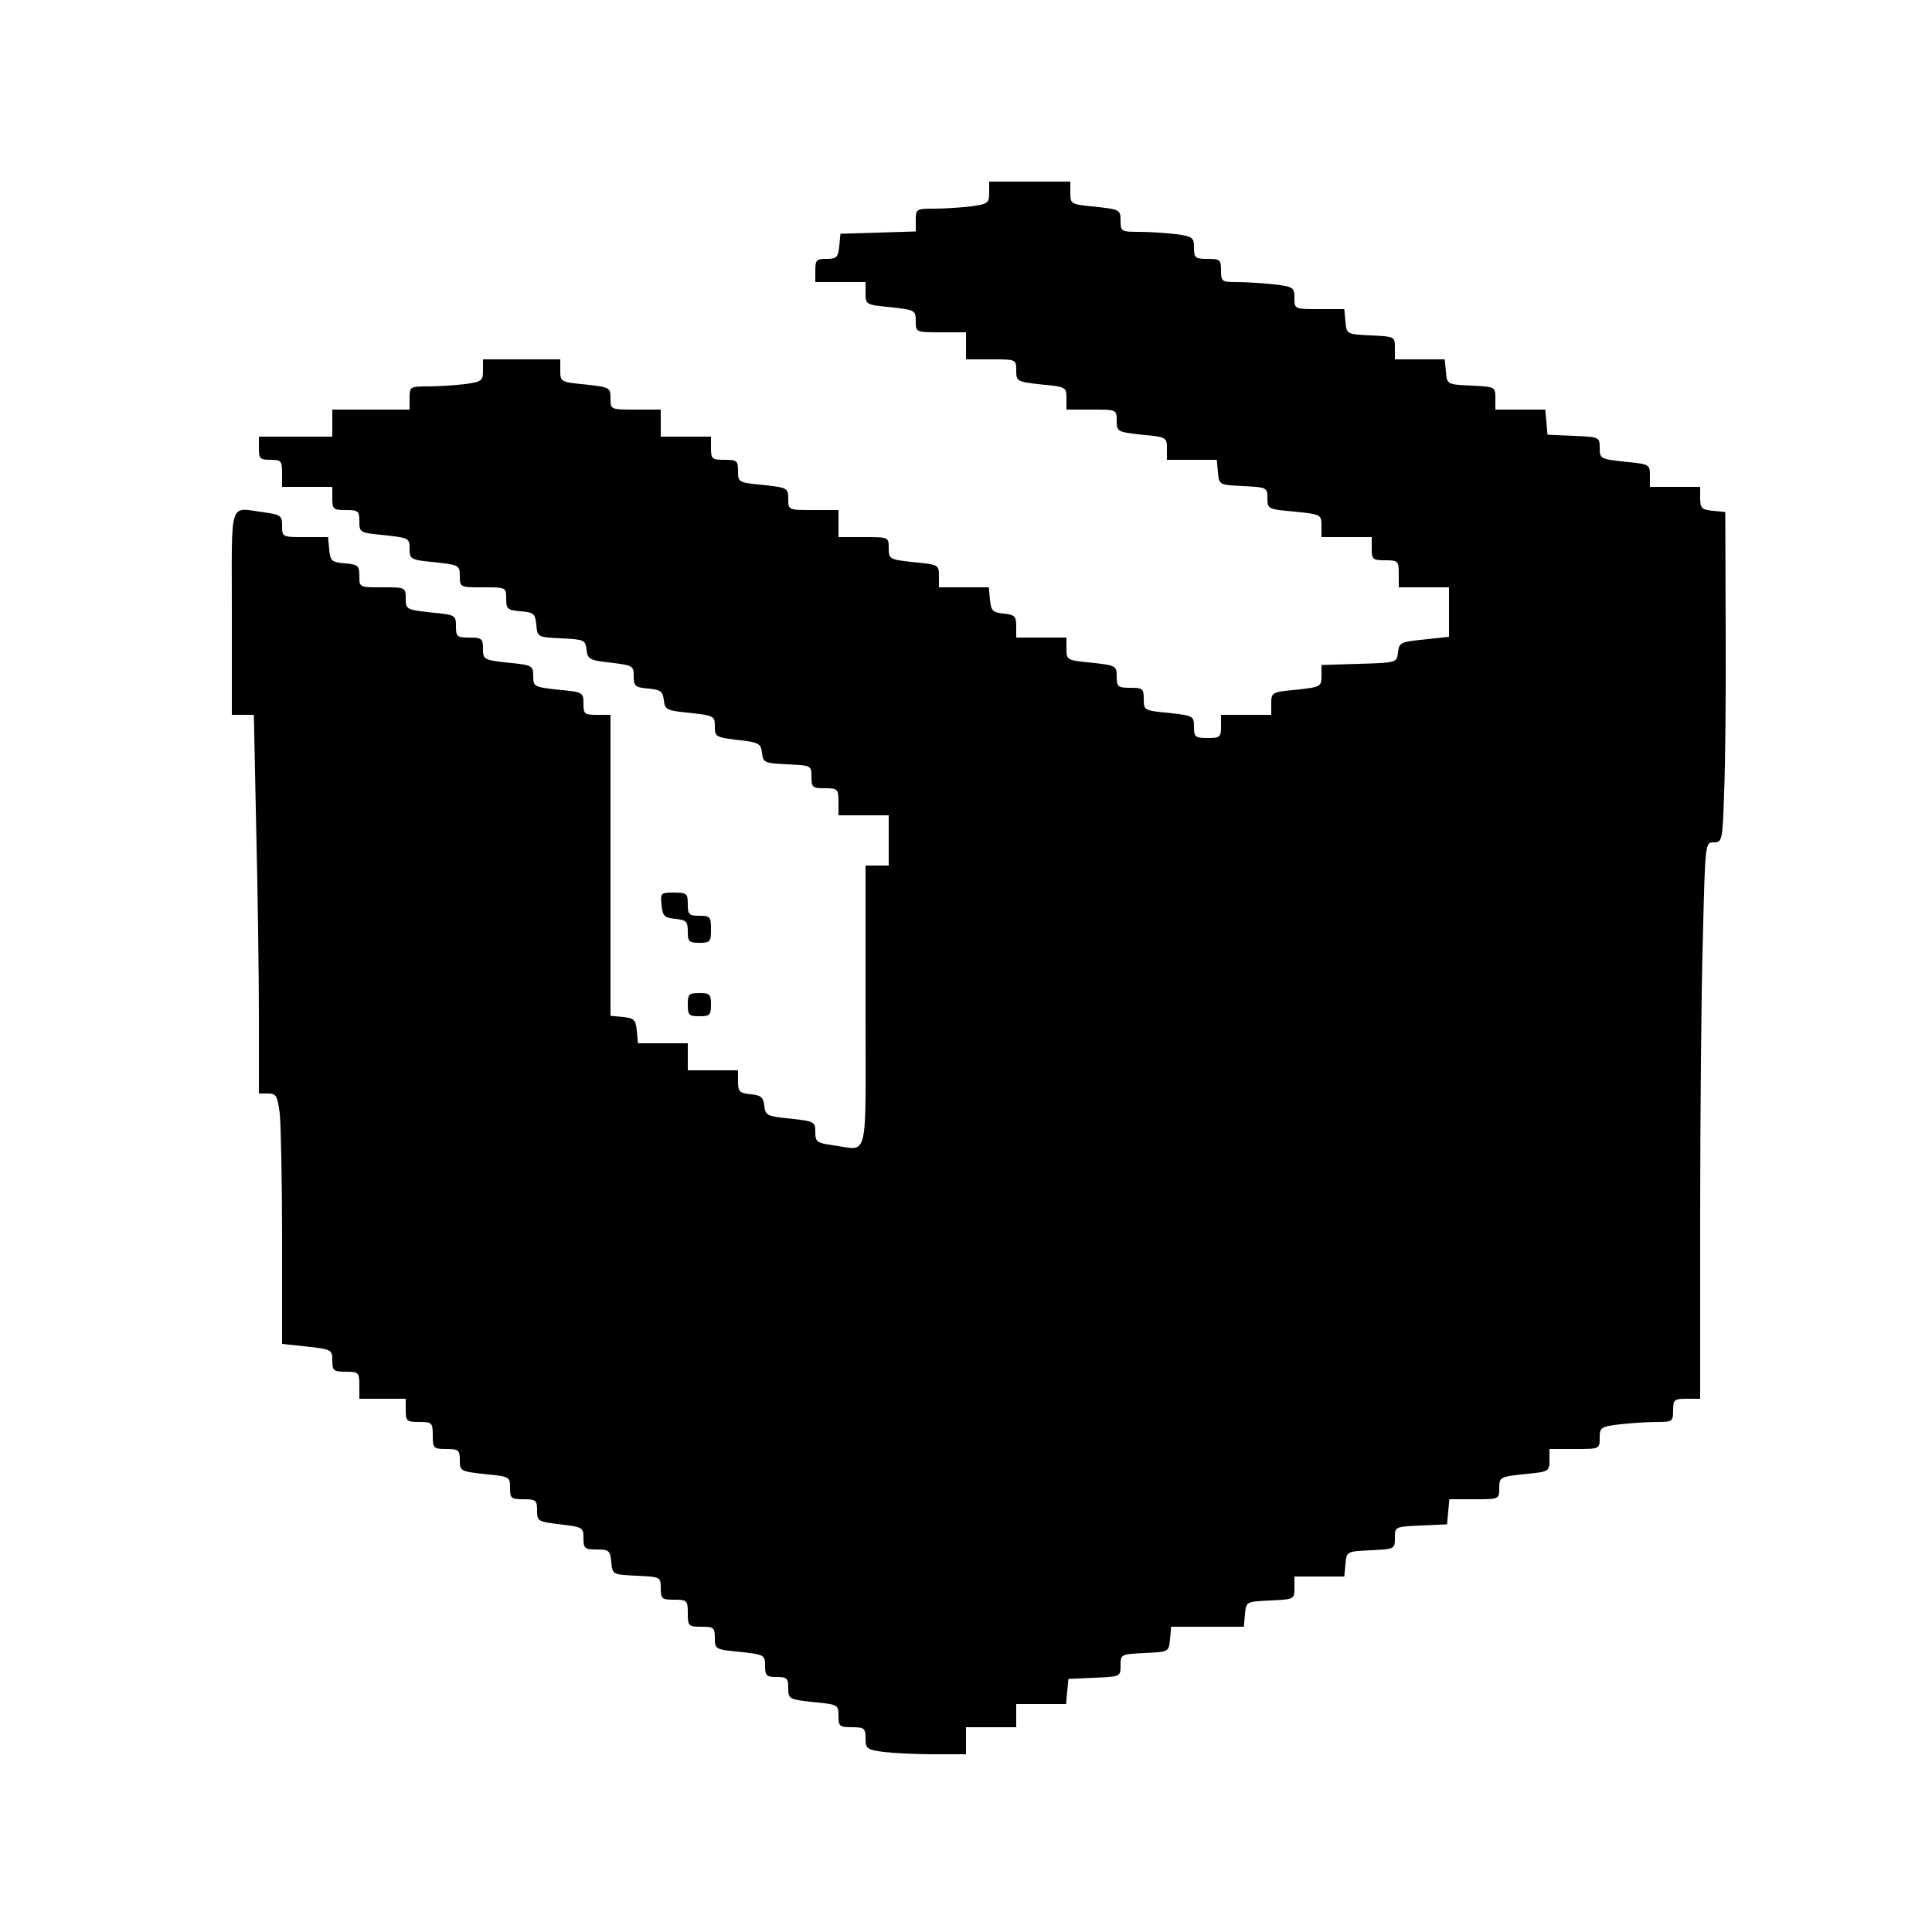
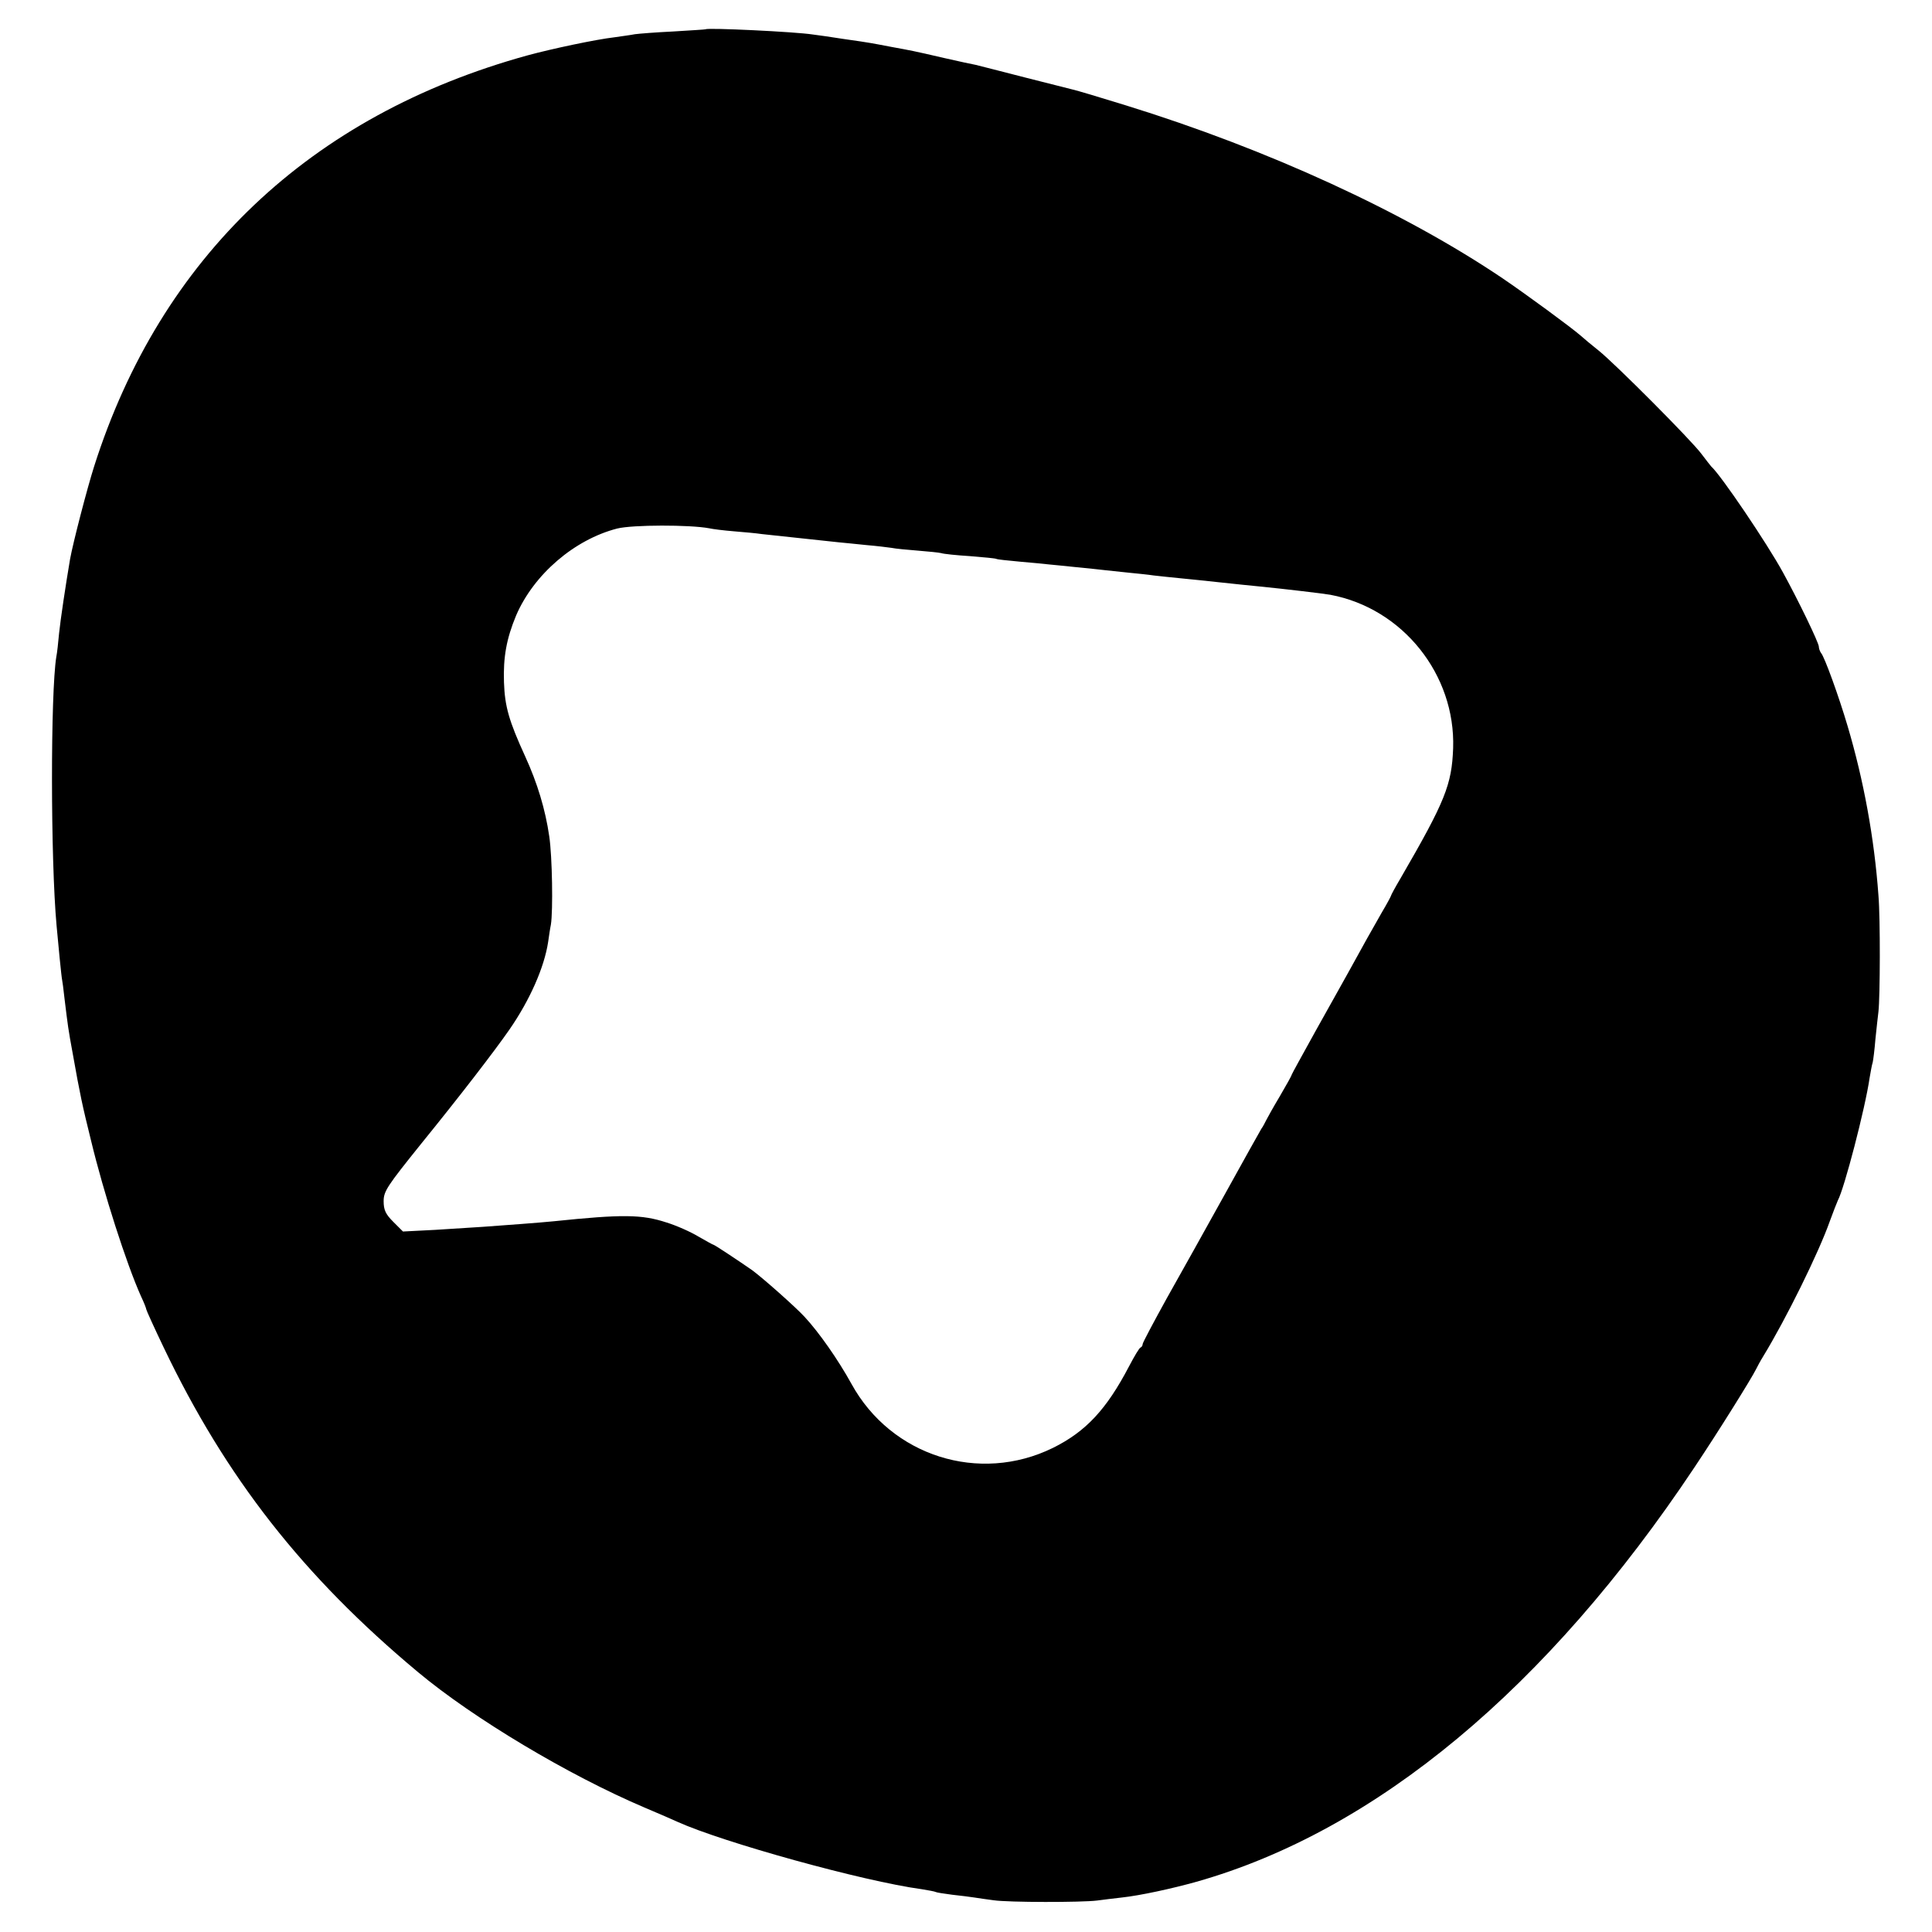
- <svg xmlns="http://www.w3.org/2000/svg" version="1.0" width="500pt" height="500pt" viewBox="0 0 500 500" preserveAspectRatio="xMidYMid meet">
-   <g transform="translate(0,500) scale(0.1,-0.1)" fill="#000000" stroke="none">
-     <path d="M2560 4501 c0 -26 -3 -29 -46 -35 -26 -3 -69 -6 -95 -6 -48 0 -49 -1 -49 -30 l0 -29 -97 -3 -98 -3 -3 -32 c-3 -29 -7 -33 -33 -33 -26 0 -29 -3 -29 -30 l0 -30 65 0 65 0 0 -29 c0 -29 1 -30 65 -36 63 -7 65 -8 65 -36 0 -29 0 -29 65 -29 l65 0 0 -35 0 -35 65 0 c65 0 65 0 65 -29 0 -28 2 -29 65 -36 64 -6 65 -7 65 -36 l0 -29 65 0 c65 0 65 0 65 -29 0 -28 2 -29 65 -36 64 -6 65 -7 65 -36 l0 -29 64 0 65 0 3 -32 c3 -33 3 -33 66 -36 61 -3 62 -4 62 -31 0 -28 1 -29 70 -35 69 -7 70 -8 70 -37 l0 -29 65 0 65 0 0 -30 c0 -28 3 -30 35 -30 33 0 35 -2 35 -35 l0 -35 65 0 65 0 0 -64 0 -64 -64 -7 c-61 -6 -65 -8 -68 -33 -3 -27 -3 -27 -100 -30 l-98 -3 0 -28 c0 -28 -2 -29 -65 -36 -64 -6 -65 -7 -65 -36 l0 -29 -65 0 -65 0 0 -30 c0 -28 -3 -30 -35 -30 -32 0 -35 3 -35 29 0 28 -2 29 -65 36 -64 6 -65 7 -65 36 0 27 -3 29 -35 29 -32 0 -35 3 -35 29 0 28 -2 29 -65 36 -64 6 -65 7 -65 36 l0 29 -65 0 -65 0 0 29 c0 26 -4 30 -32 33 -29 3 -33 7 -36 36 l-3 32 -65 0 -64 0 0 29 c0 29 -1 30 -65 36 -63 7 -65 8 -65 36 0 29 0 29 -65 29 l-65 0 0 35 0 35 -65 0 c-65 0 -65 0 -65 29 0 28 -2 29 -65 36 -64 6 -65 7 -65 36 0 27 -3 29 -35 29 -32 0 -35 2 -35 30 l0 30 -65 0 -65 0 0 35 0 35 -65 0 c-65 0 -65 0 -65 29 0 28 -2 29 -65 36 -64 6 -65 7 -65 36 l0 29 -100 0 -100 0 0 -29 c0 -26 -3 -29 -46 -35 -26 -3 -69 -6 -95 -6 -48 0 -49 -1 -49 -30 l0 -30 -100 0 -100 0 0 -35 0 -35 -95 0 -95 0 0 -30 c0 -27 3 -30 30 -30 28 0 30 -3 30 -35 l0 -35 65 0 65 0 0 -30 c0 -28 3 -30 35 -30 32 0 35 -2 35 -29 0 -29 1 -30 65 -36 63 -7 65 -8 65 -35 0 -27 2 -29 65 -35 63 -7 65 -8 65 -36 0 -29 1 -29 60 -29 60 0 60 0 60 -29 0 -27 3 -30 38 -33 34 -3 37 -6 40 -35 3 -32 3 -32 65 -35 59 -3 62 -4 65 -30 3 -24 8 -27 63 -33 57 -7 59 -8 59 -35 0 -26 4 -29 38 -32 32 -3 37 -7 40 -30 3 -25 7 -27 68 -33 62 -7 64 -8 64 -35 0 -27 3 -28 59 -35 55 -6 60 -9 63 -33 3 -26 6 -27 66 -30 61 -3 62 -3 62 -32 0 -28 3 -30 35 -30 33 0 35 -2 35 -35 l0 -35 65 0 65 0 0 -65 0 -65 -30 0 -30 0 0 -365 c0 -412 10 -371 -84 -359 -42 6 -46 9 -46 34 0 27 -2 28 -64 35 -61 6 -65 8 -68 33 -2 22 -9 28 -35 30 -29 3 -33 7 -33 33 l0 29 -65 0 -65 0 0 35 0 35 -64 0 -65 0 -3 33 c-3 28 -7 32 -35 35 l-33 3 0 390 0 389 -35 0 c-32 0 -35 2 -35 29 0 29 -1 30 -65 36 -63 7 -65 8 -65 35 0 27 -2 29 -65 35 -63 7 -65 8 -65 36 0 26 -3 29 -35 29 -32 0 -35 2 -35 29 0 29 -1 30 -65 36 -63 7 -65 8 -65 36 0 29 -1 29 -60 29 -60 0 -60 0 -60 29 0 27 -3 30 -37 33 -35 3 -38 6 -41 36 l-3 32 -60 0 c-58 0 -59 0 -59 29 0 26 -3 29 -46 35 -93 12 -84 40 -84 -259 l0 -265 28 0 29 0 6 -292 c4 -161 7 -382 7 -490 l0 -198 24 0 c21 0 24 -6 30 -52 3 -29 6 -175 6 -325 l0 -271 65 -7 c63 -7 65 -8 65 -36 0 -26 3 -29 35 -29 33 0 35 -2 35 -35 l0 -35 60 0 60 0 0 -30 c0 -28 3 -30 35 -30 33 0 35 -2 35 -35 0 -33 2 -35 35 -35 32 0 35 -3 35 -29 0 -28 2 -29 65 -36 64 -6 65 -7 65 -36 0 -27 3 -29 35 -29 32 0 35 -3 35 -29 0 -28 2 -29 60 -36 58 -7 60 -8 60 -36 0 -26 3 -29 34 -29 32 0 35 -3 38 -32 3 -33 3 -33 66 -36 61 -3 62 -3 62 -32 0 -28 3 -30 35 -30 33 0 35 -2 35 -35 0 -33 2 -35 35 -35 32 0 35 -2 35 -29 0 -29 1 -30 65 -36 63 -7 65 -8 65 -36 0 -26 4 -29 30 -29 26 0 30 -3 30 -29 0 -28 2 -29 65 -36 64 -6 65 -7 65 -36 0 -27 3 -29 35 -29 32 0 35 -3 35 -29 0 -26 3 -29 46 -35 26 -3 84 -6 130 -6 l84 0 0 35 0 35 65 0 65 0 0 30 0 30 64 0 65 0 3 33 3 32 68 3 c67 3 67 3 67 32 0 29 1 29 63 32 62 3 62 3 65 36 l3 32 94 0 94 0 3 33 c3 32 3 32 66 35 61 3 62 3 62 32 l0 30 64 0 65 0 3 32 c3 33 3 33 66 36 61 3 62 3 62 32 0 29 0 29 68 32 l67 3 3 33 3 32 65 0 c64 0 64 0 64 29 0 28 2 29 65 36 64 6 65 7 65 36 l0 29 65 0 c65 0 65 0 65 29 0 27 3 29 53 35 28 3 71 6 95 6 40 0 42 1 42 30 0 28 3 30 35 30 l35 0 0 473 c0 259 3 583 7 720 6 246 6 247 28 247 22 0 23 4 27 128 3 70 5 262 4 427 l-1 300 -32 3 c-29 3 -33 7 -33 33 l0 29 -65 0 -65 0 0 29 c0 29 -1 30 -65 36 -63 7 -65 8 -65 36 0 28 -1 28 -67 31 l-68 3 -3 33 -3 32 -65 0 -64 0 0 30 c0 29 -1 29 -62 32 -63 3 -63 3 -66 36 l-3 32 -65 0 -64 0 0 30 c0 29 -1 29 -62 32 -63 3 -63 3 -66 36 l-3 32 -65 0 c-64 0 -64 0 -64 29 0 27 -3 29 -52 35 -29 3 -72 6 -95 6 -41 0 -43 1 -43 30 0 28 -3 30 -35 30 -32 0 -35 3 -35 29 0 26 -3 29 -46 35 -26 3 -69 6 -95 6 -47 0 -49 1 -49 29 0 28 -2 29 -65 36 -64 6 -65 7 -65 36 l0 29 -105 0 -105 0 0 -29z" />
-     <path d="M1712 2658 c3 -29 7 -33 36 -36 28 -3 32 -7 32 -33 0 -26 3 -29 30 -29 28 0 30 3 30 35 0 32 -2 35 -30 35 -27 0 -30 3 -30 30 0 28 -3 30 -36 30 -34 0 -35 -1 -32 -32z" />
-     <path d="M1780 2400 c0 -27 3 -30 30 -30 27 0 30 3 30 30 0 27 -3 30 -30 30 -27 0 -30 -3 -30 -30z" />
+ <svg xmlns="http://www.w3.org/2000/svg" version="1.0" width="700pt" height="700pt" viewBox="0 0 700 700" preserveAspectRatio="xMidYMid meet">
+   <g transform="translate(0,700) scale(0.1,-0.1)" fill="#000000" stroke="none">
+     <path d="M2557 6894 c-1 -1 -54 -4 -117 -8 -63 -3 -126 -8 -140 -10 -14 -3 -47 -7 -73 -11 -69 -8 -229 -42 -317 -66 -786 -217 -1328 -731 -1569 -1489 -26 -82 -76 -275 -87 -335 -16 -94 -35 -221 -40 -270 -3 -33 -7 -71 -10 -85 -21 -130 -21 -733 1 -974 5 -57 18 -190 20 -196 1 -3 5 -34 9 -70 12 -98 13 -108 30 -200 26 -146 34 -184 66 -313 45 -187 128 -446 181 -564 11 -23 19 -44 19 -47 0 -3 28 -65 63 -138 225 -471 505 -829 921 -1176 201 -168 546 -374 821 -491 55 -23 109 -47 120 -52 164 -74 671 -215 885 -244 24 -4 47 -8 50 -10 3 -2 30 -6 60 -10 30 -3 66 -8 80 -10 14 -2 45 -7 70 -10 54 -8 319 -8 375 -1 22 3 63 8 90 11 65 7 181 32 270 57 650 184 1271 701 1804 1501 87 130 208 324 224 357 4 8 15 29 25 45 82 134 202 377 242 491 12 33 25 66 29 75 23 42 99 333 115 444 4 22 8 47 11 55 2 8 7 47 10 85 4 39 9 84 11 100 6 53 7 337 0 420 -15 209 -54 420 -112 615 -31 105 -84 252 -96 264 -4 6 -8 16 -8 23 0 14 -74 167 -130 269 -58 106 -225 353 -260 384 -3 3 -18 23 -35 45 -35 48 -313 327 -373 375 -24 19 -54 44 -65 54 -37 32 -198 150 -282 207 -357 241 -851 468 -1365 627 -97 30 -177 54 -195 58 -5 1 -82 21 -170 43 -88 23 -169 43 -180 46 -11 2 -63 13 -115 25 -112 26 -119 27 -190 40 -30 6 -64 12 -75 14 -11 2 -56 9 -100 15 -44 7 -93 14 -110 16 -64 10 -381 25 -388 19z m12 -1808 c13 -3 53 -8 90 -11 36 -3 82 -7 101 -10 19 -2 82 -9 140 -15 58 -6 121 -13 140 -15 19 -2 64 -6 100 -10 36 -3 76 -8 90 -10 14 -3 57 -7 95 -10 39 -3 77 -7 85 -9 8 -3 56 -8 105 -11 50 -4 92 -8 95 -10 3 -2 41 -6 85 -10 44 -4 91 -8 105 -10 14 -1 59 -6 100 -10 41 -4 89 -9 105 -11 17 -2 55 -6 85 -9 30 -3 71 -7 90 -10 19 -2 62 -7 95 -10 33 -3 98 -10 145 -15 47 -5 112 -12 145 -15 90 -9 226 -25 255 -30 262 -49 454 -289 445 -556 -5 -132 -28 -191 -191 -472 -19 -32 -34 -60 -34 -62 0 -2 -15 -30 -34 -62 -35 -61 -68 -120 -119 -213 -17 -30 -70 -126 -119 -213 -48 -87 -88 -159 -88 -161 0 -3 -19 -37 -43 -78 -24 -40 -46 -80 -50 -88 -4 -8 -11 -22 -17 -30 -5 -8 -64 -114 -131 -235 -67 -121 -162 -291 -211 -378 -48 -87 -88 -162 -88 -167 0 -5 -3 -10 -7 -12 -5 -1 -23 -32 -42 -68 -82 -157 -157 -237 -276 -296 -267 -131 -586 -30 -730 232 -48 87 -117 186 -170 243 -33 36 -153 142 -190 169 -43 30 -136 92 -140 92 -2 0 -27 14 -55 30 -28 17 -80 40 -116 51 -89 29 -158 30 -409 4 -22 -2 -76 -7 -120 -10 -44 -3 -105 -8 -135 -10 -30 -2 -108 -7 -173 -11 l-117 -6 -35 35 c-28 28 -35 43 -35 75 0 36 13 55 136 208 142 175 266 336 320 414 74 107 126 225 140 317 3 21 7 49 10 63 8 50 5 247 -6 320 -14 97 -43 193 -87 289 -59 129 -74 181 -77 269 -3 91 9 158 44 242 64 149 211 275 366 315 56 14 264 14 333 1z" />
  </g>
</svg>
